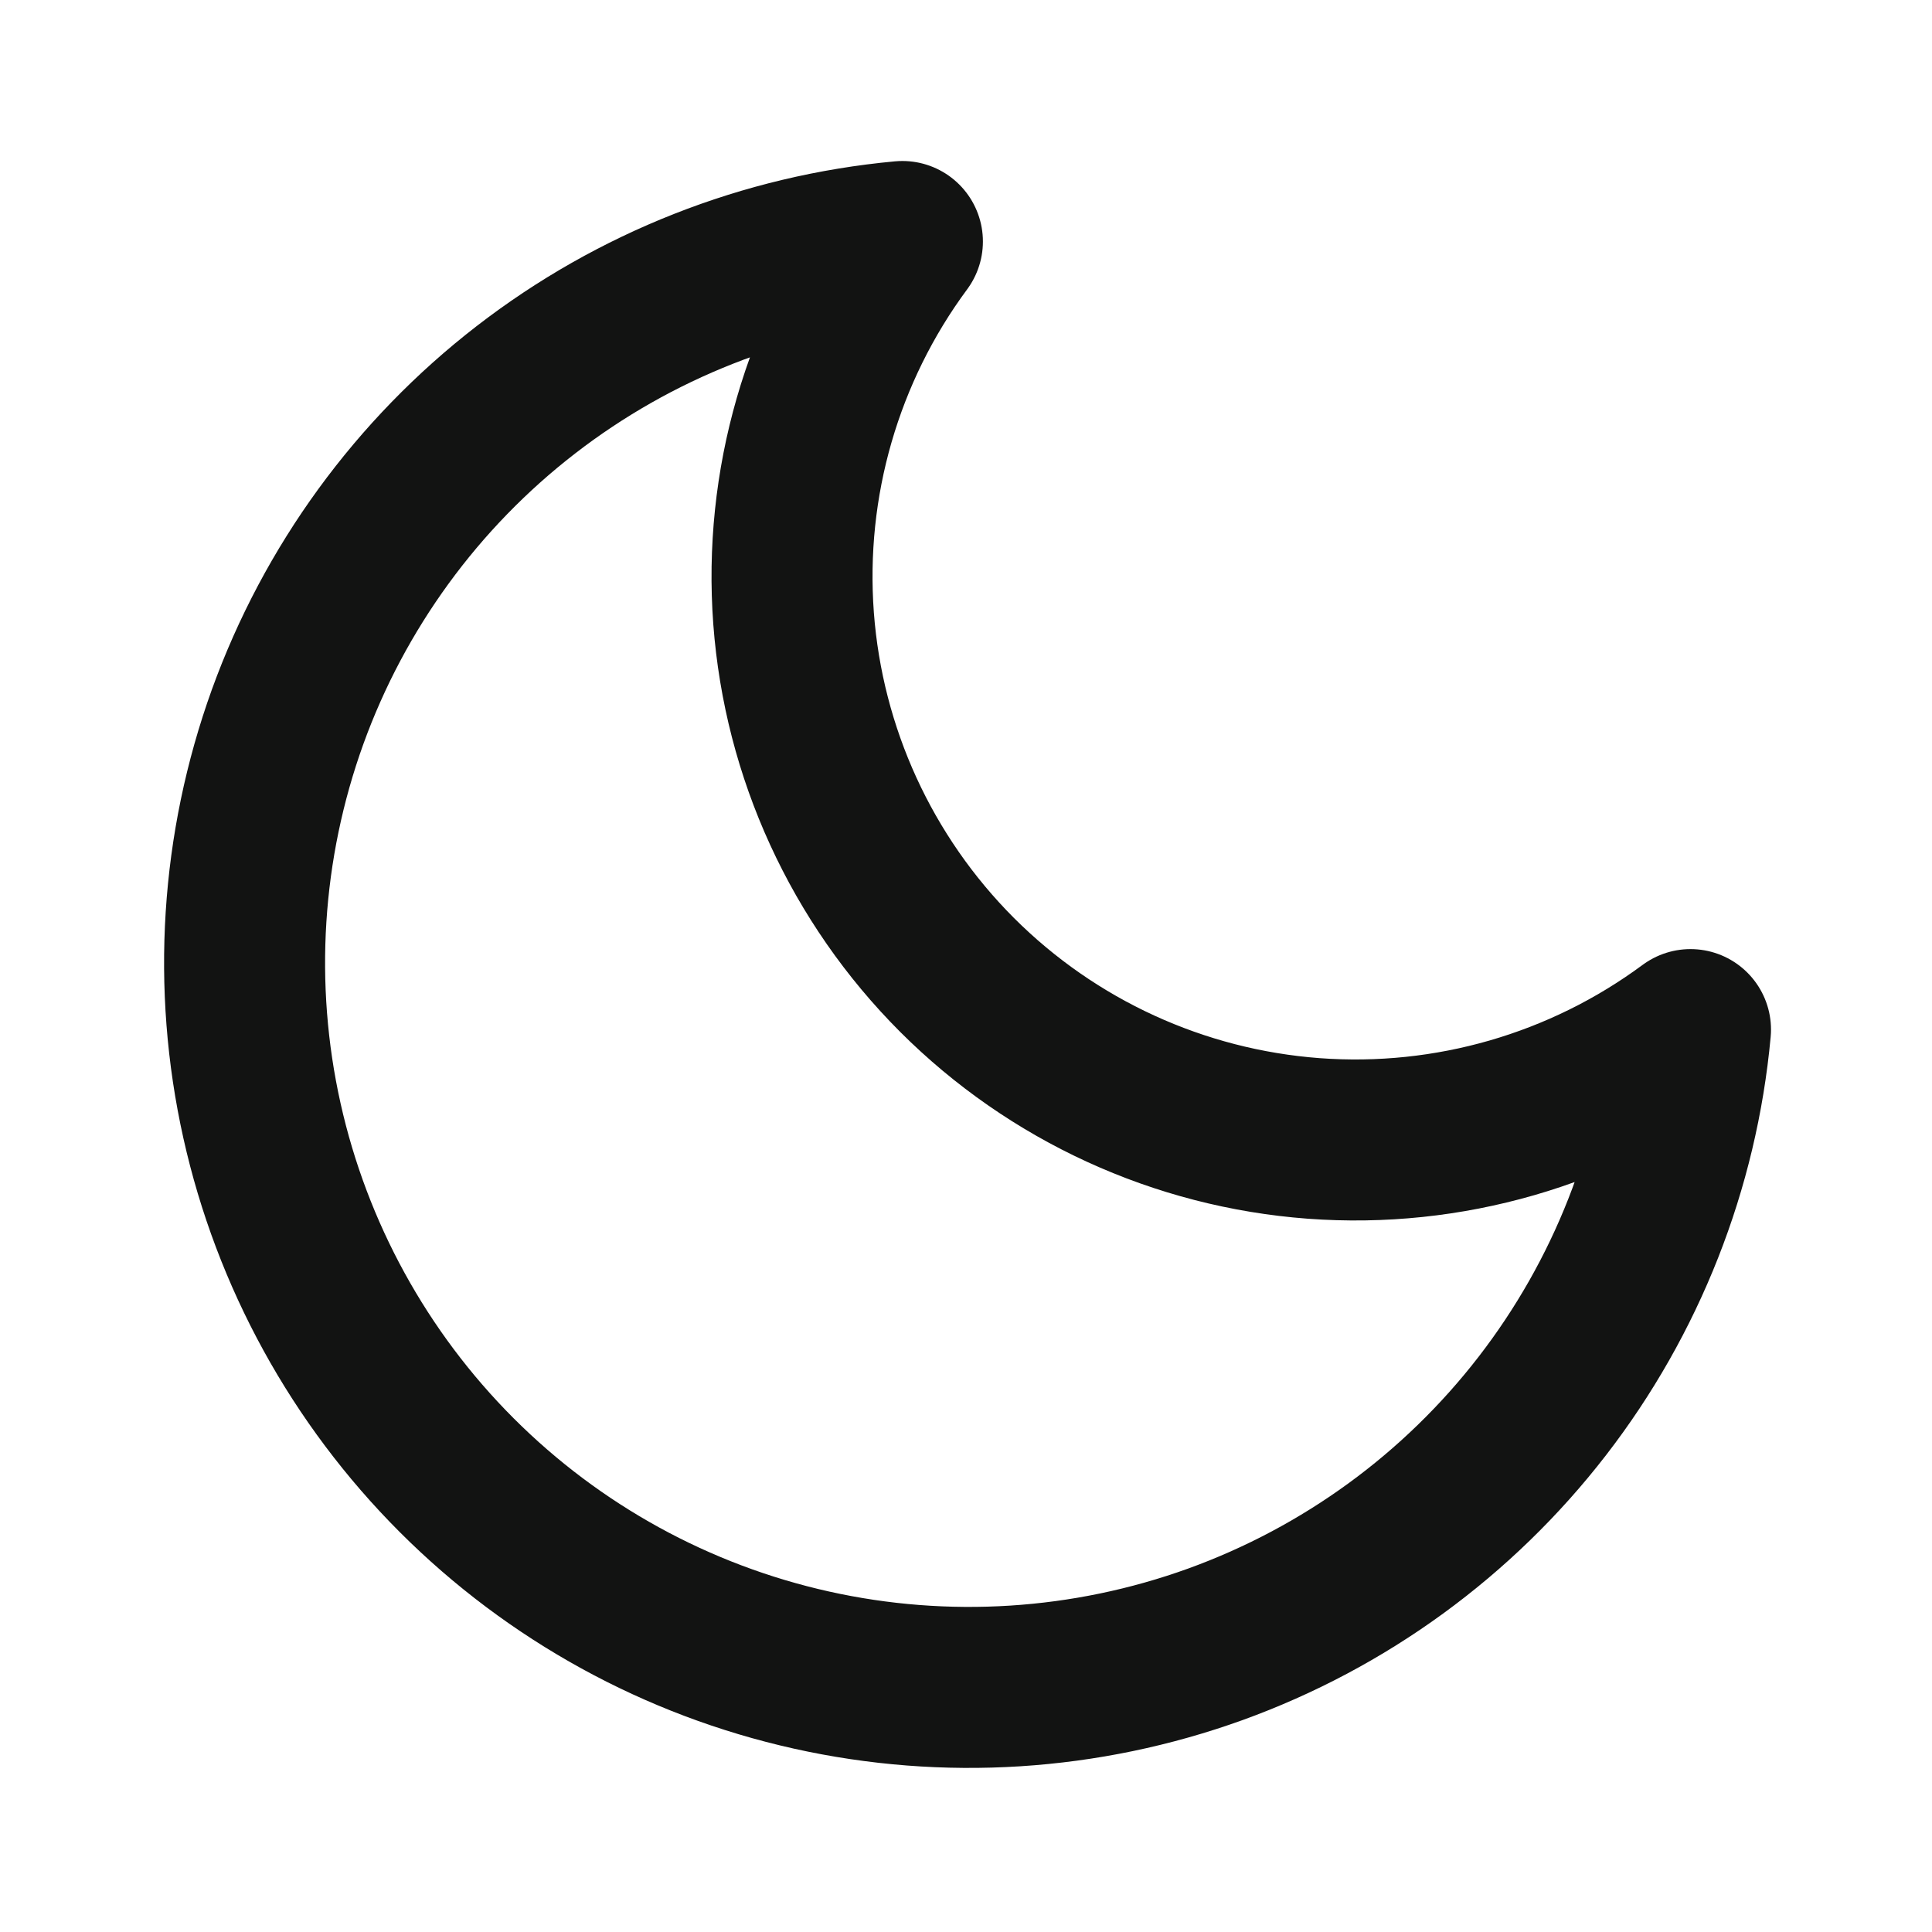
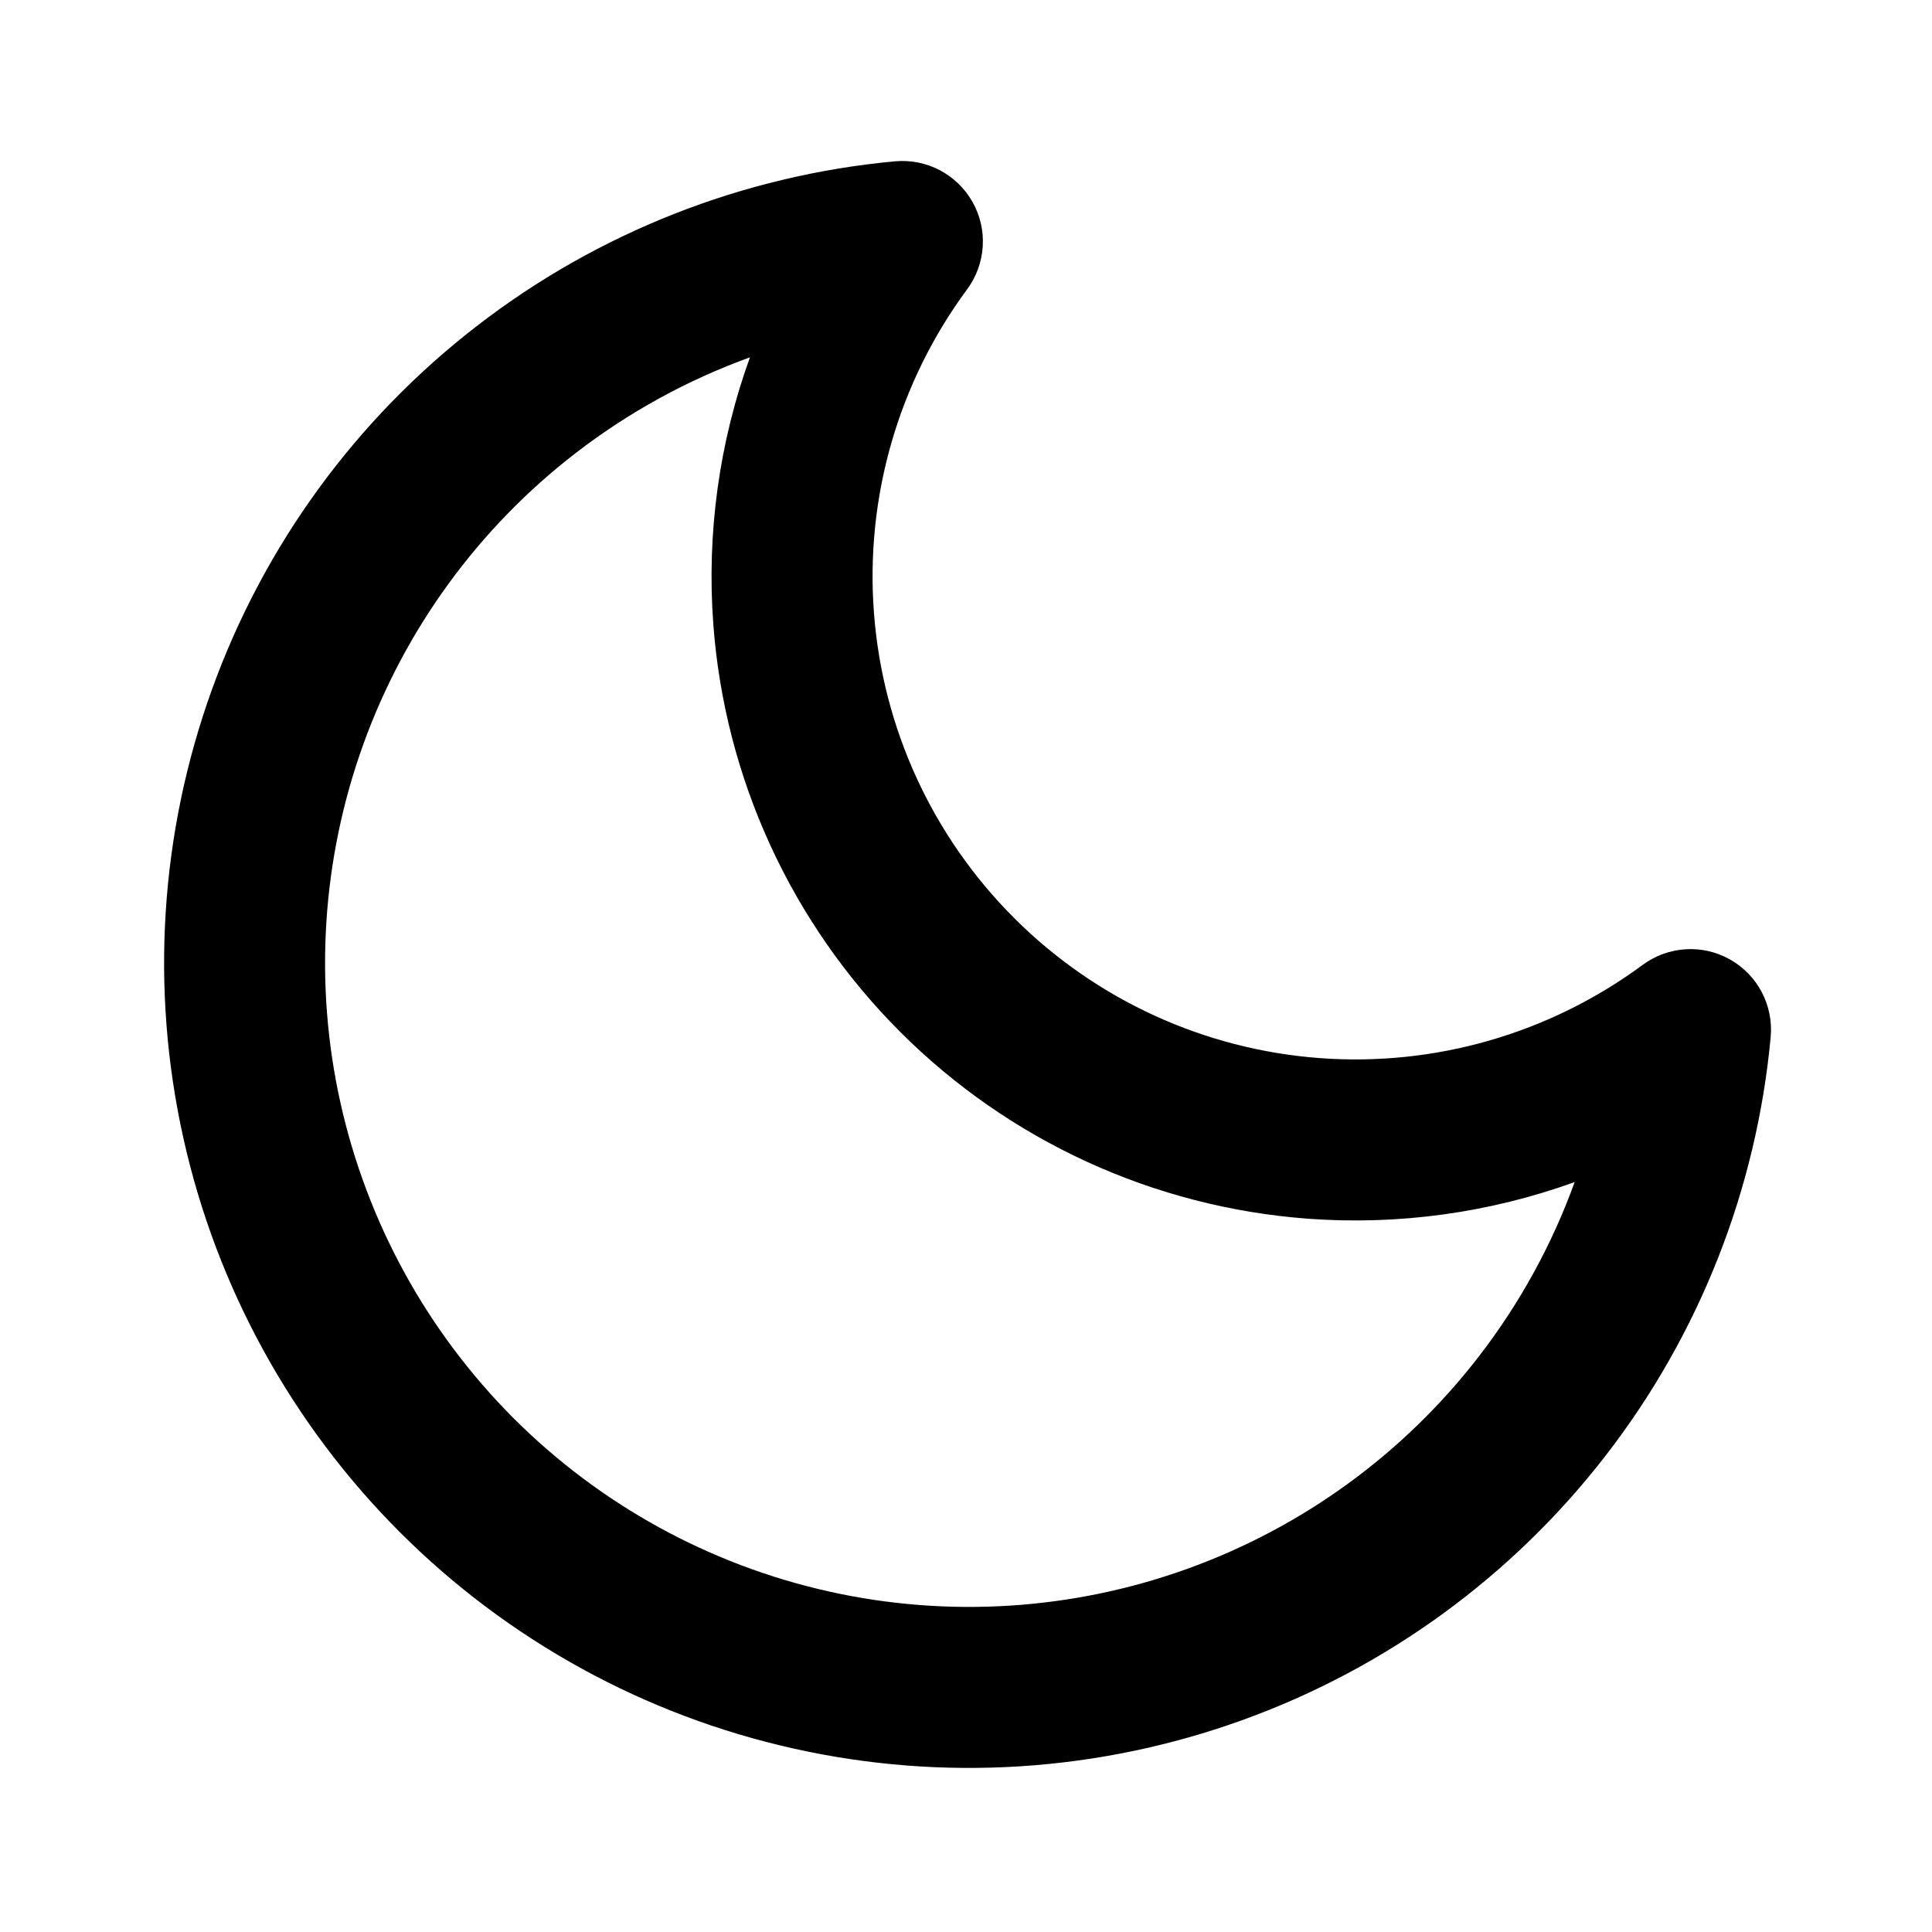
<svg xmlns="http://www.w3.org/2000/svg" width="24" height="24" viewBox="0 0 24 24" fill="none">
-   <path d="M21 12.79C20.843 14.492 20.204 16.114 19.158 17.467C18.113 18.819 16.703 19.846 15.096 20.427C13.488 21.007 11.748 21.118 10.079 20.746C8.411 20.374 6.883 19.535 5.674 18.326C4.465 17.117 3.626 15.589 3.254 13.921C2.882 12.252 2.993 10.512 3.573 8.904C4.154 7.297 5.181 5.887 6.533 4.842C7.886 3.796 9.508 3.157 11.21 3C10.213 4.348 9.734 6.009 9.858 7.681C9.983 9.353 10.704 10.925 11.889 12.111C13.075 13.296 14.646 14.017 16.319 14.142C17.991 14.266 19.652 13.787 21 12.79V12.79Z" stroke="#121312" stroke-width="2" stroke-linecap="round" stroke-linejoin="round" />
+   <path fill-rule="evenodd" clip-rule="evenodd" d="M12.081 2.509C12.275 2.852 12.248 3.277 12.014 3.594C11.16 4.75 10.749 6.174 10.856 7.607C10.963 9.04 11.58 10.387 12.597 11.403C13.613 12.42 14.96 13.037 16.393 13.144C17.826 13.251 19.25 12.84 20.406 11.986C20.723 11.752 21.148 11.725 21.491 11.919C21.834 12.112 22.032 12.489 21.996 12.882C21.821 14.773 21.111 16.576 19.949 18.078C18.788 19.581 17.222 20.722 15.435 21.367C13.649 22.012 11.716 22.136 9.862 21.722C8.008 21.309 6.31 20.376 4.967 19.033C3.624 17.69 2.691 15.992 2.278 14.138C1.865 12.284 1.988 10.351 2.633 8.565C3.278 6.778 4.419 5.212 5.922 4.051C7.424 2.889 9.227 2.179 11.118 2.004C11.511 1.968 11.888 2.166 12.081 2.509ZM9.316 4.439C8.539 4.72 7.806 5.122 7.145 5.633C5.943 6.562 5.03 7.815 4.514 9.244C3.998 10.673 3.899 12.22 4.23 13.703C4.561 15.186 5.307 16.544 6.381 17.619C7.456 18.693 8.814 19.439 10.297 19.77C11.78 20.101 13.327 20.002 14.756 19.486C16.185 18.97 17.438 18.057 18.367 16.855C18.878 16.194 19.28 15.461 19.561 14.684C18.508 15.065 17.378 15.223 16.244 15.139C14.333 14.996 12.537 14.173 11.182 12.818C9.827 11.463 9.004 9.667 8.861 7.756C8.777 6.622 8.935 5.492 9.316 4.439Z" fill="black" />
</svg>
